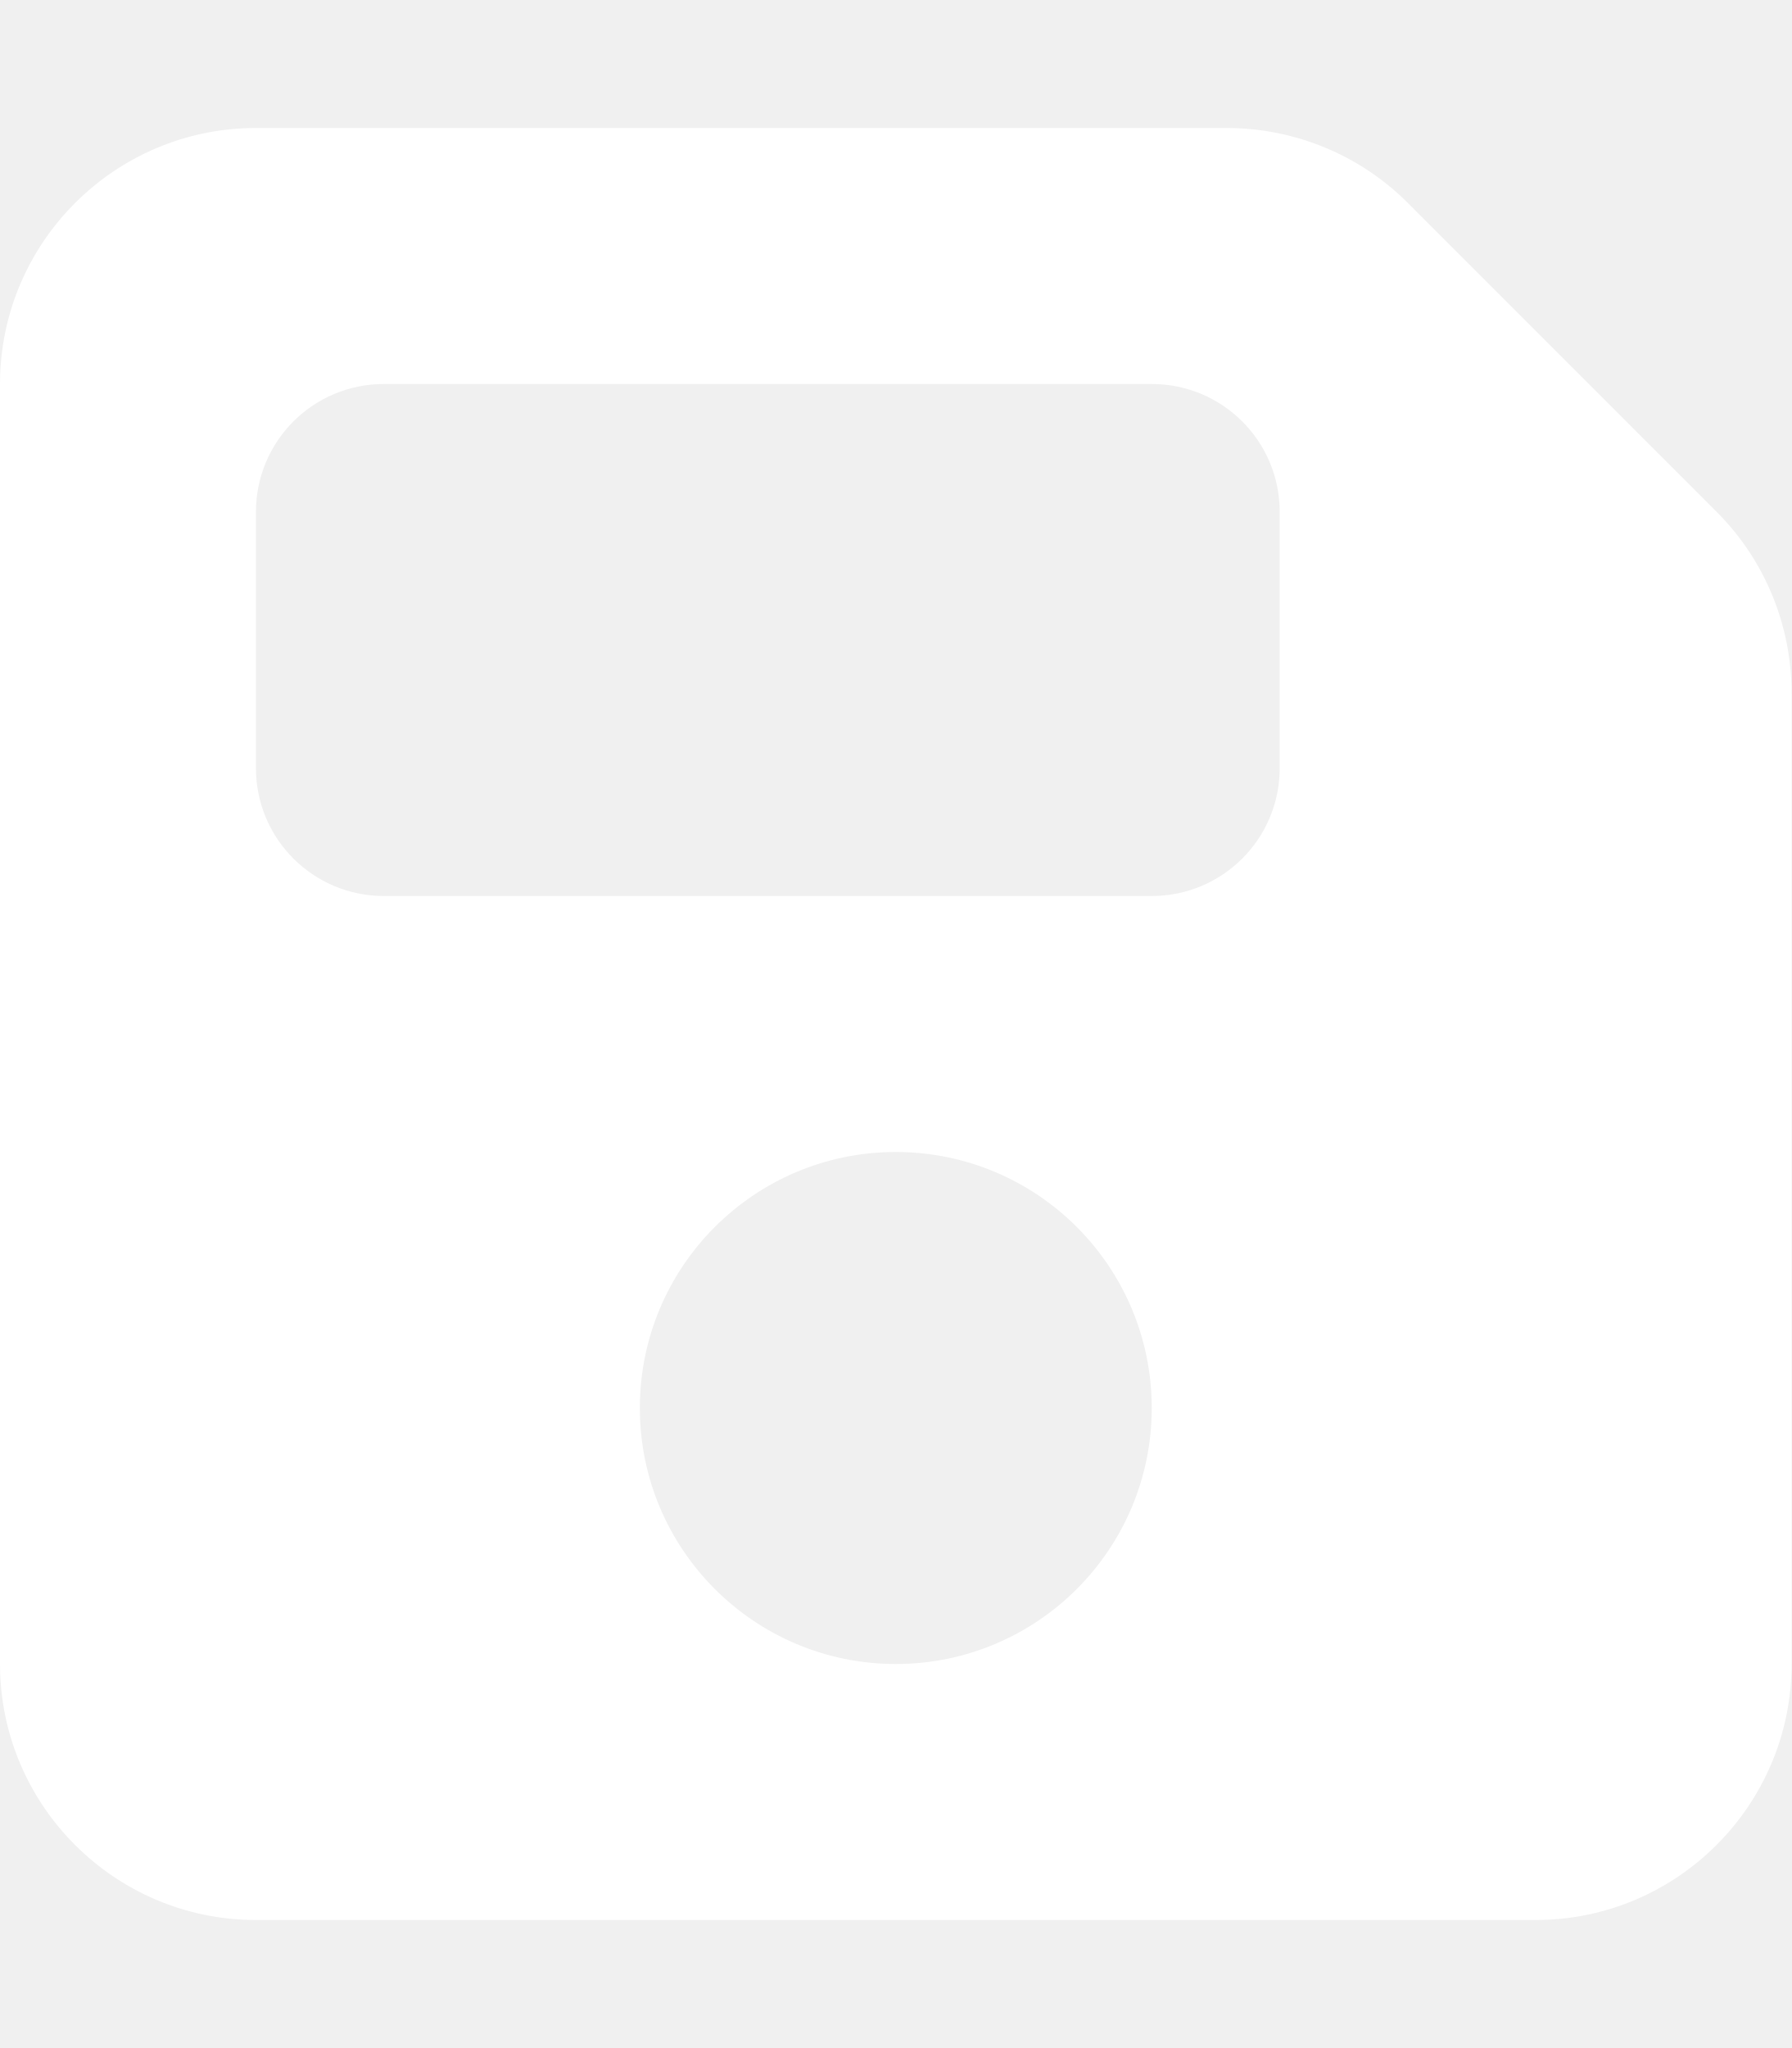
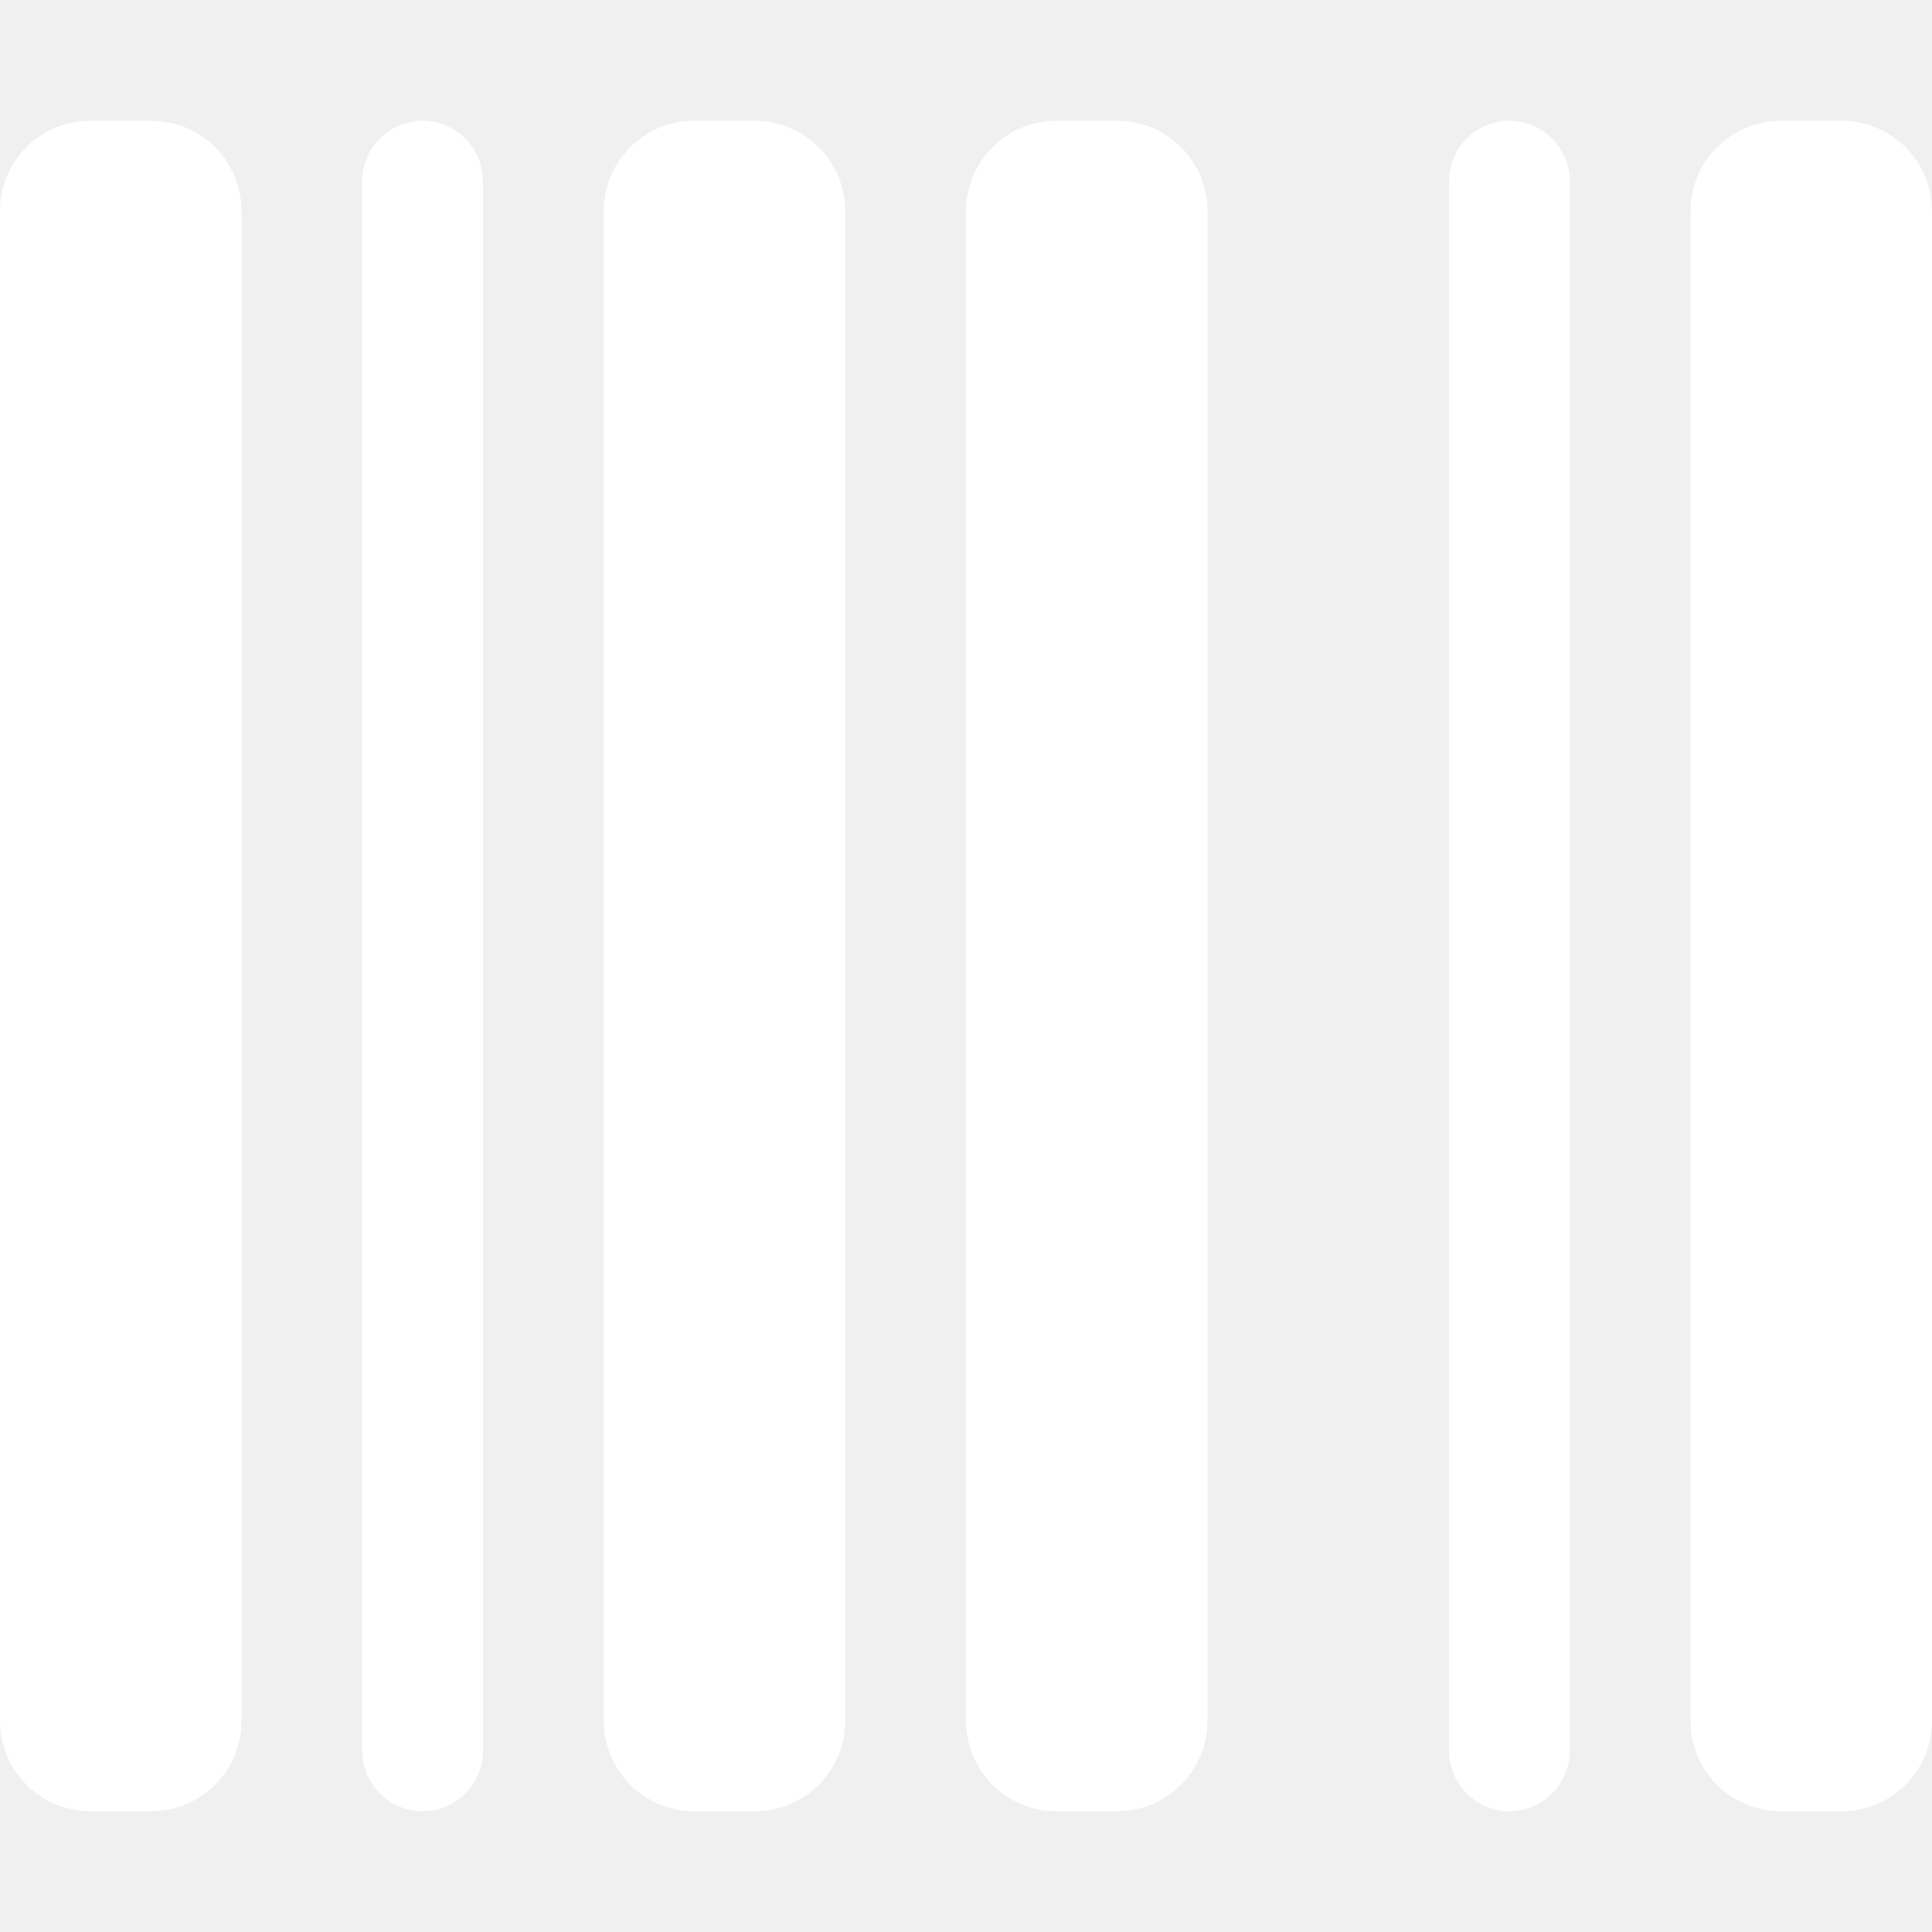
- <svg xmlns="http://www.w3.org/2000/svg" viewBox="0 0 448 512">
-   <path fill="#ffffff" d="M64 32C28.7 32 0 60.7 0 96V416c0 35.3 28.7 64 64 64H384c35.3 0 64-28.7 64-64V173.3c0-17-6.7-33.3-18.7-45.3L352 50.7C340 38.7 323.7 32 306.7 32H64zm0 96c0-17.7 14.3-32 32-32H288c17.7 0 32 14.3 32 32v64c0 17.7-14.3 32-32 32H96c-17.7 0-32-14.3-32-32V128zM224 288a64 64 0 1 1 0 128 64 64 0 1 1 0-128z" />
+ <svg xmlns="http://www.w3.org/2000/svg" viewBox="0 0 512 512">
+   <path fill="#ffffff" d="M24 32C10.7 32 0 42.7 0 56V456c0 13.3 10.7 24 24 24H40c13.3 0 24-10.7 24-24V56c0-13.3-10.7-24-24-24H24zm88 0c-8.8 0-16 7.2-16 16V464c0 8.8 7.2 16 16 16s16-7.2 16-16V48c0-8.8-7.2-16-16-16zm72 0c-13.3 0-24 10.7-24 24V456c0 13.3 10.7 24 24 24h16c13.3 0 24-10.7 24-24V56c0-13.3-10.7-24-24-24H184zm96 0c-13.3 0-24 10.7-24 24V456c0 13.3 10.7 24 24 24h16c13.3 0 24-10.7 24-24V56c0-13.3-10.7-24-24-24H280zM448 56V456c0 13.3 10.7 24 24 24h16c13.3 0 24-10.7 24-24V56c0-13.3-10.7-24-24-24H472c-13.3 0-24 10.7-24 24zm-64-8V464c0 8.8 7.2 16 16 16s16-7.2 16-16V48c0-8.8-7.2-16-16-16s-16 7.2-16 16z" />
</svg>
